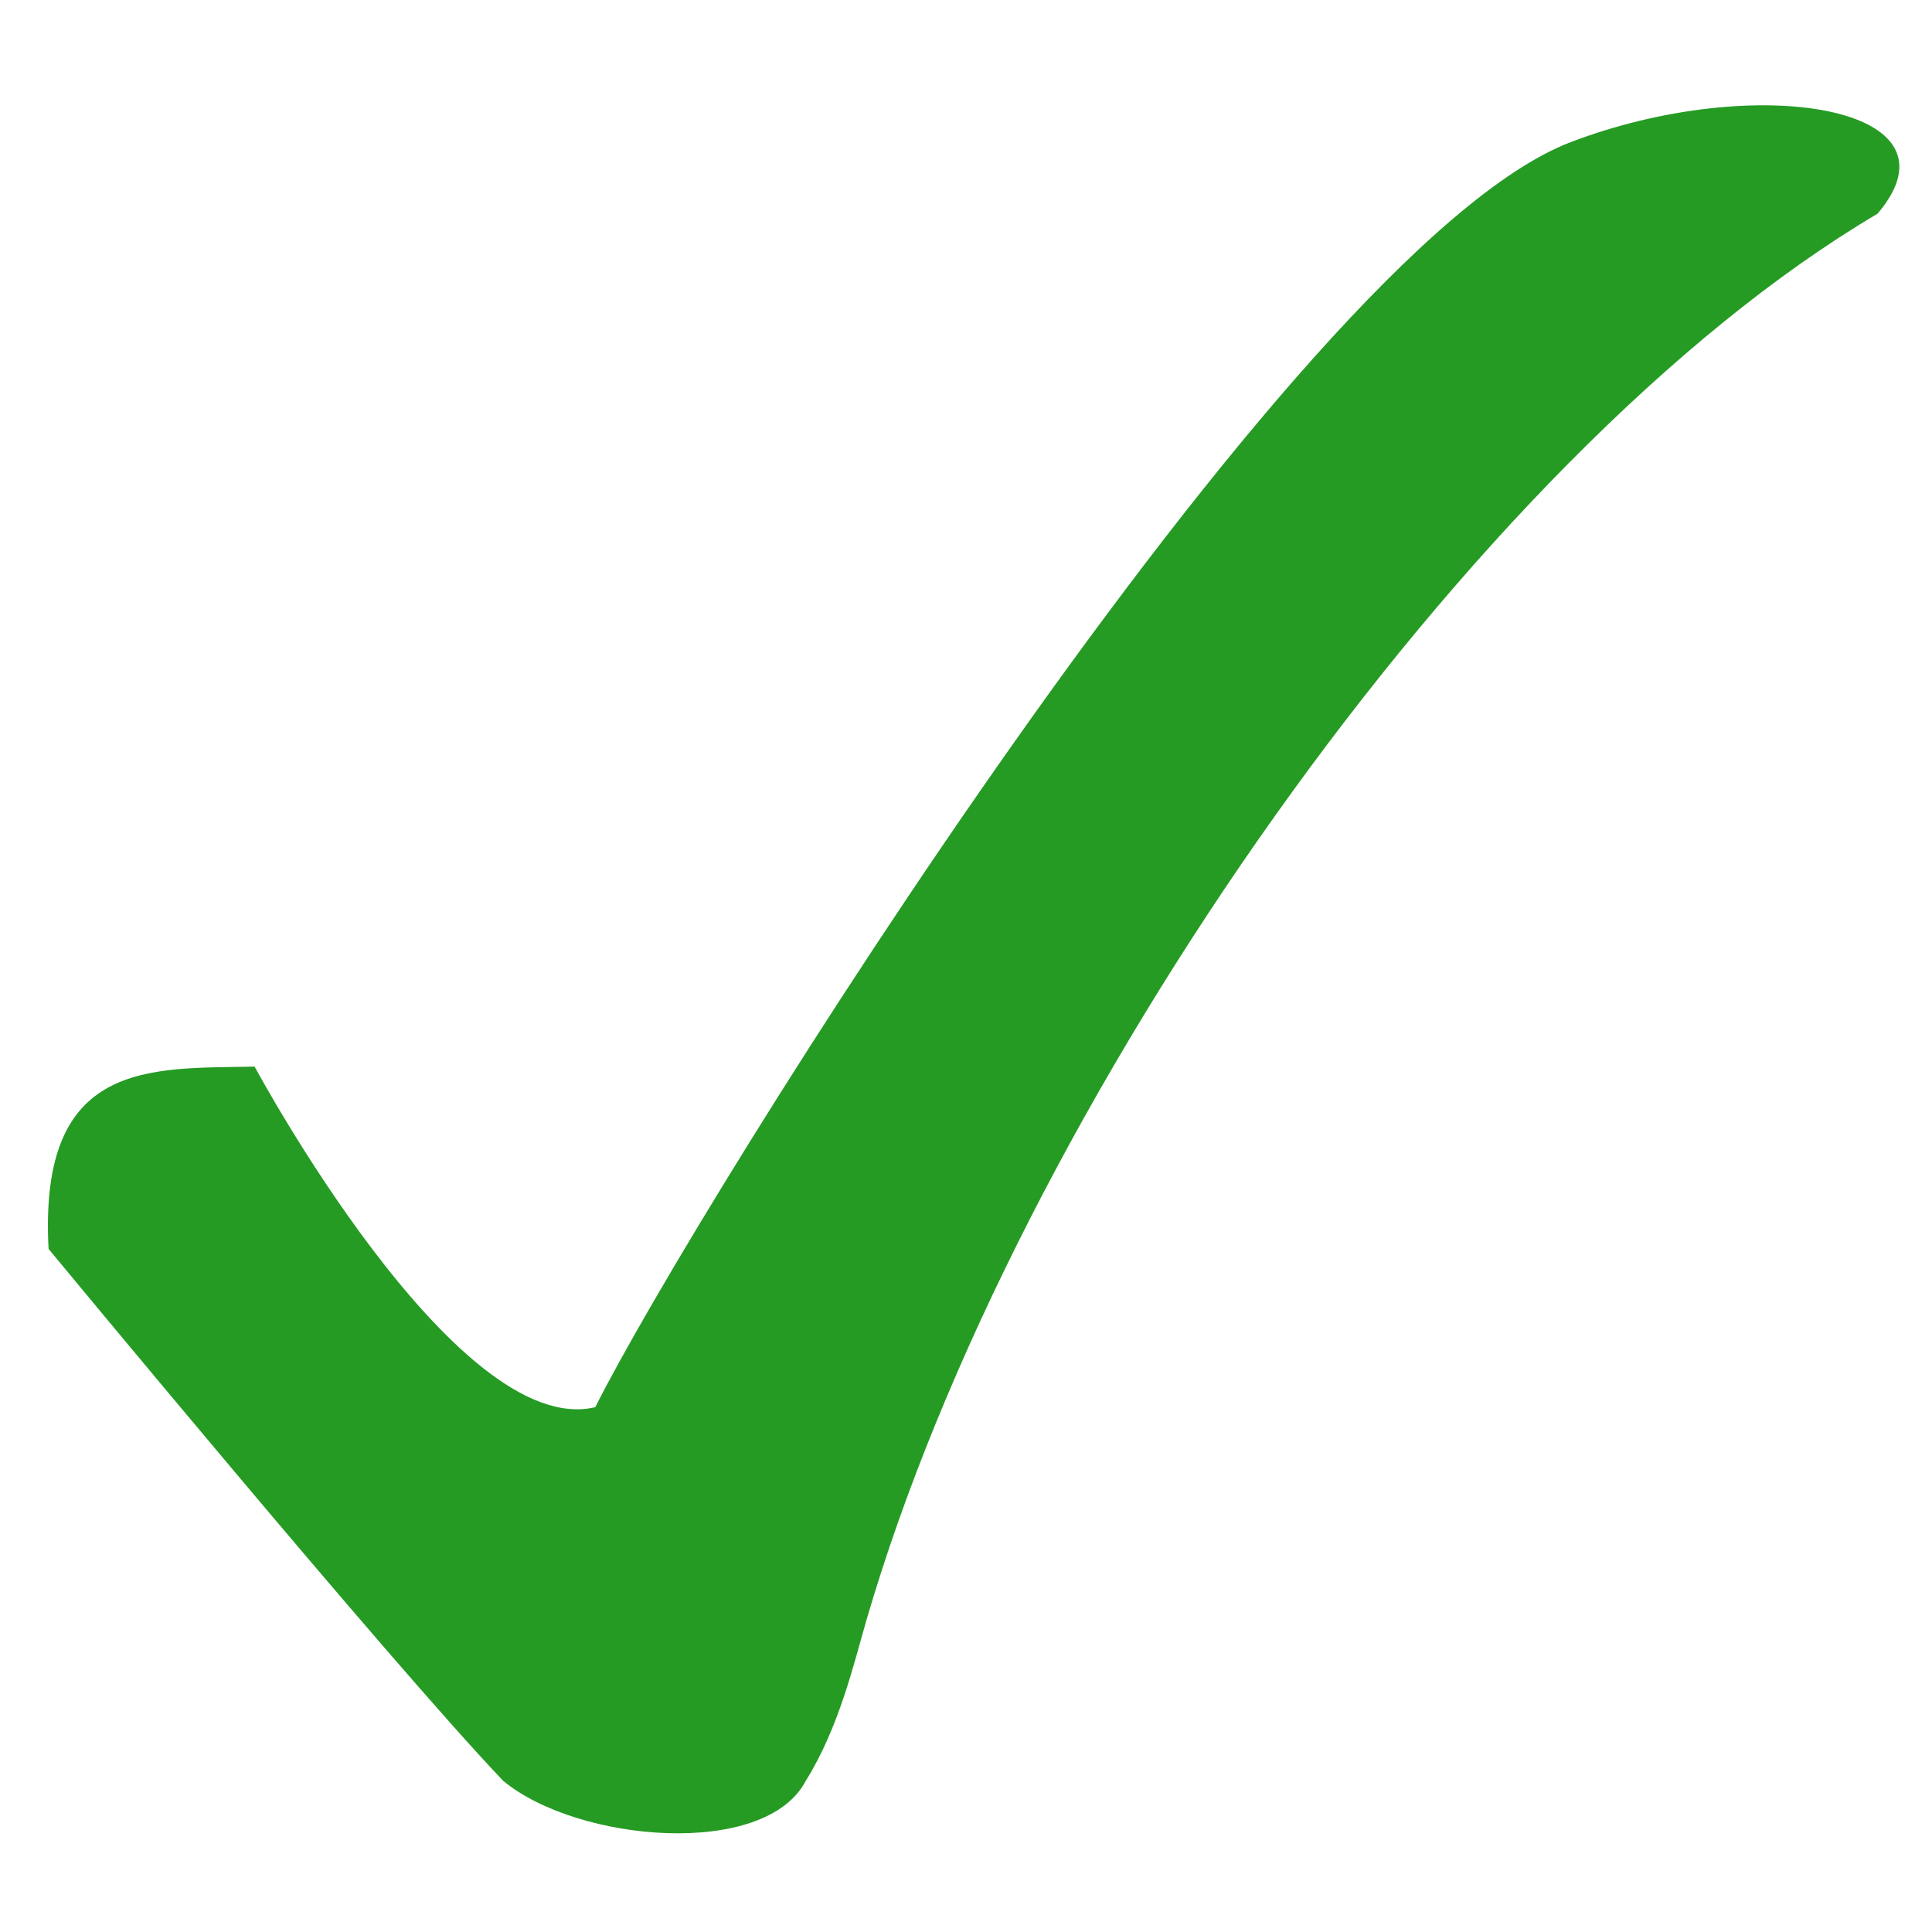
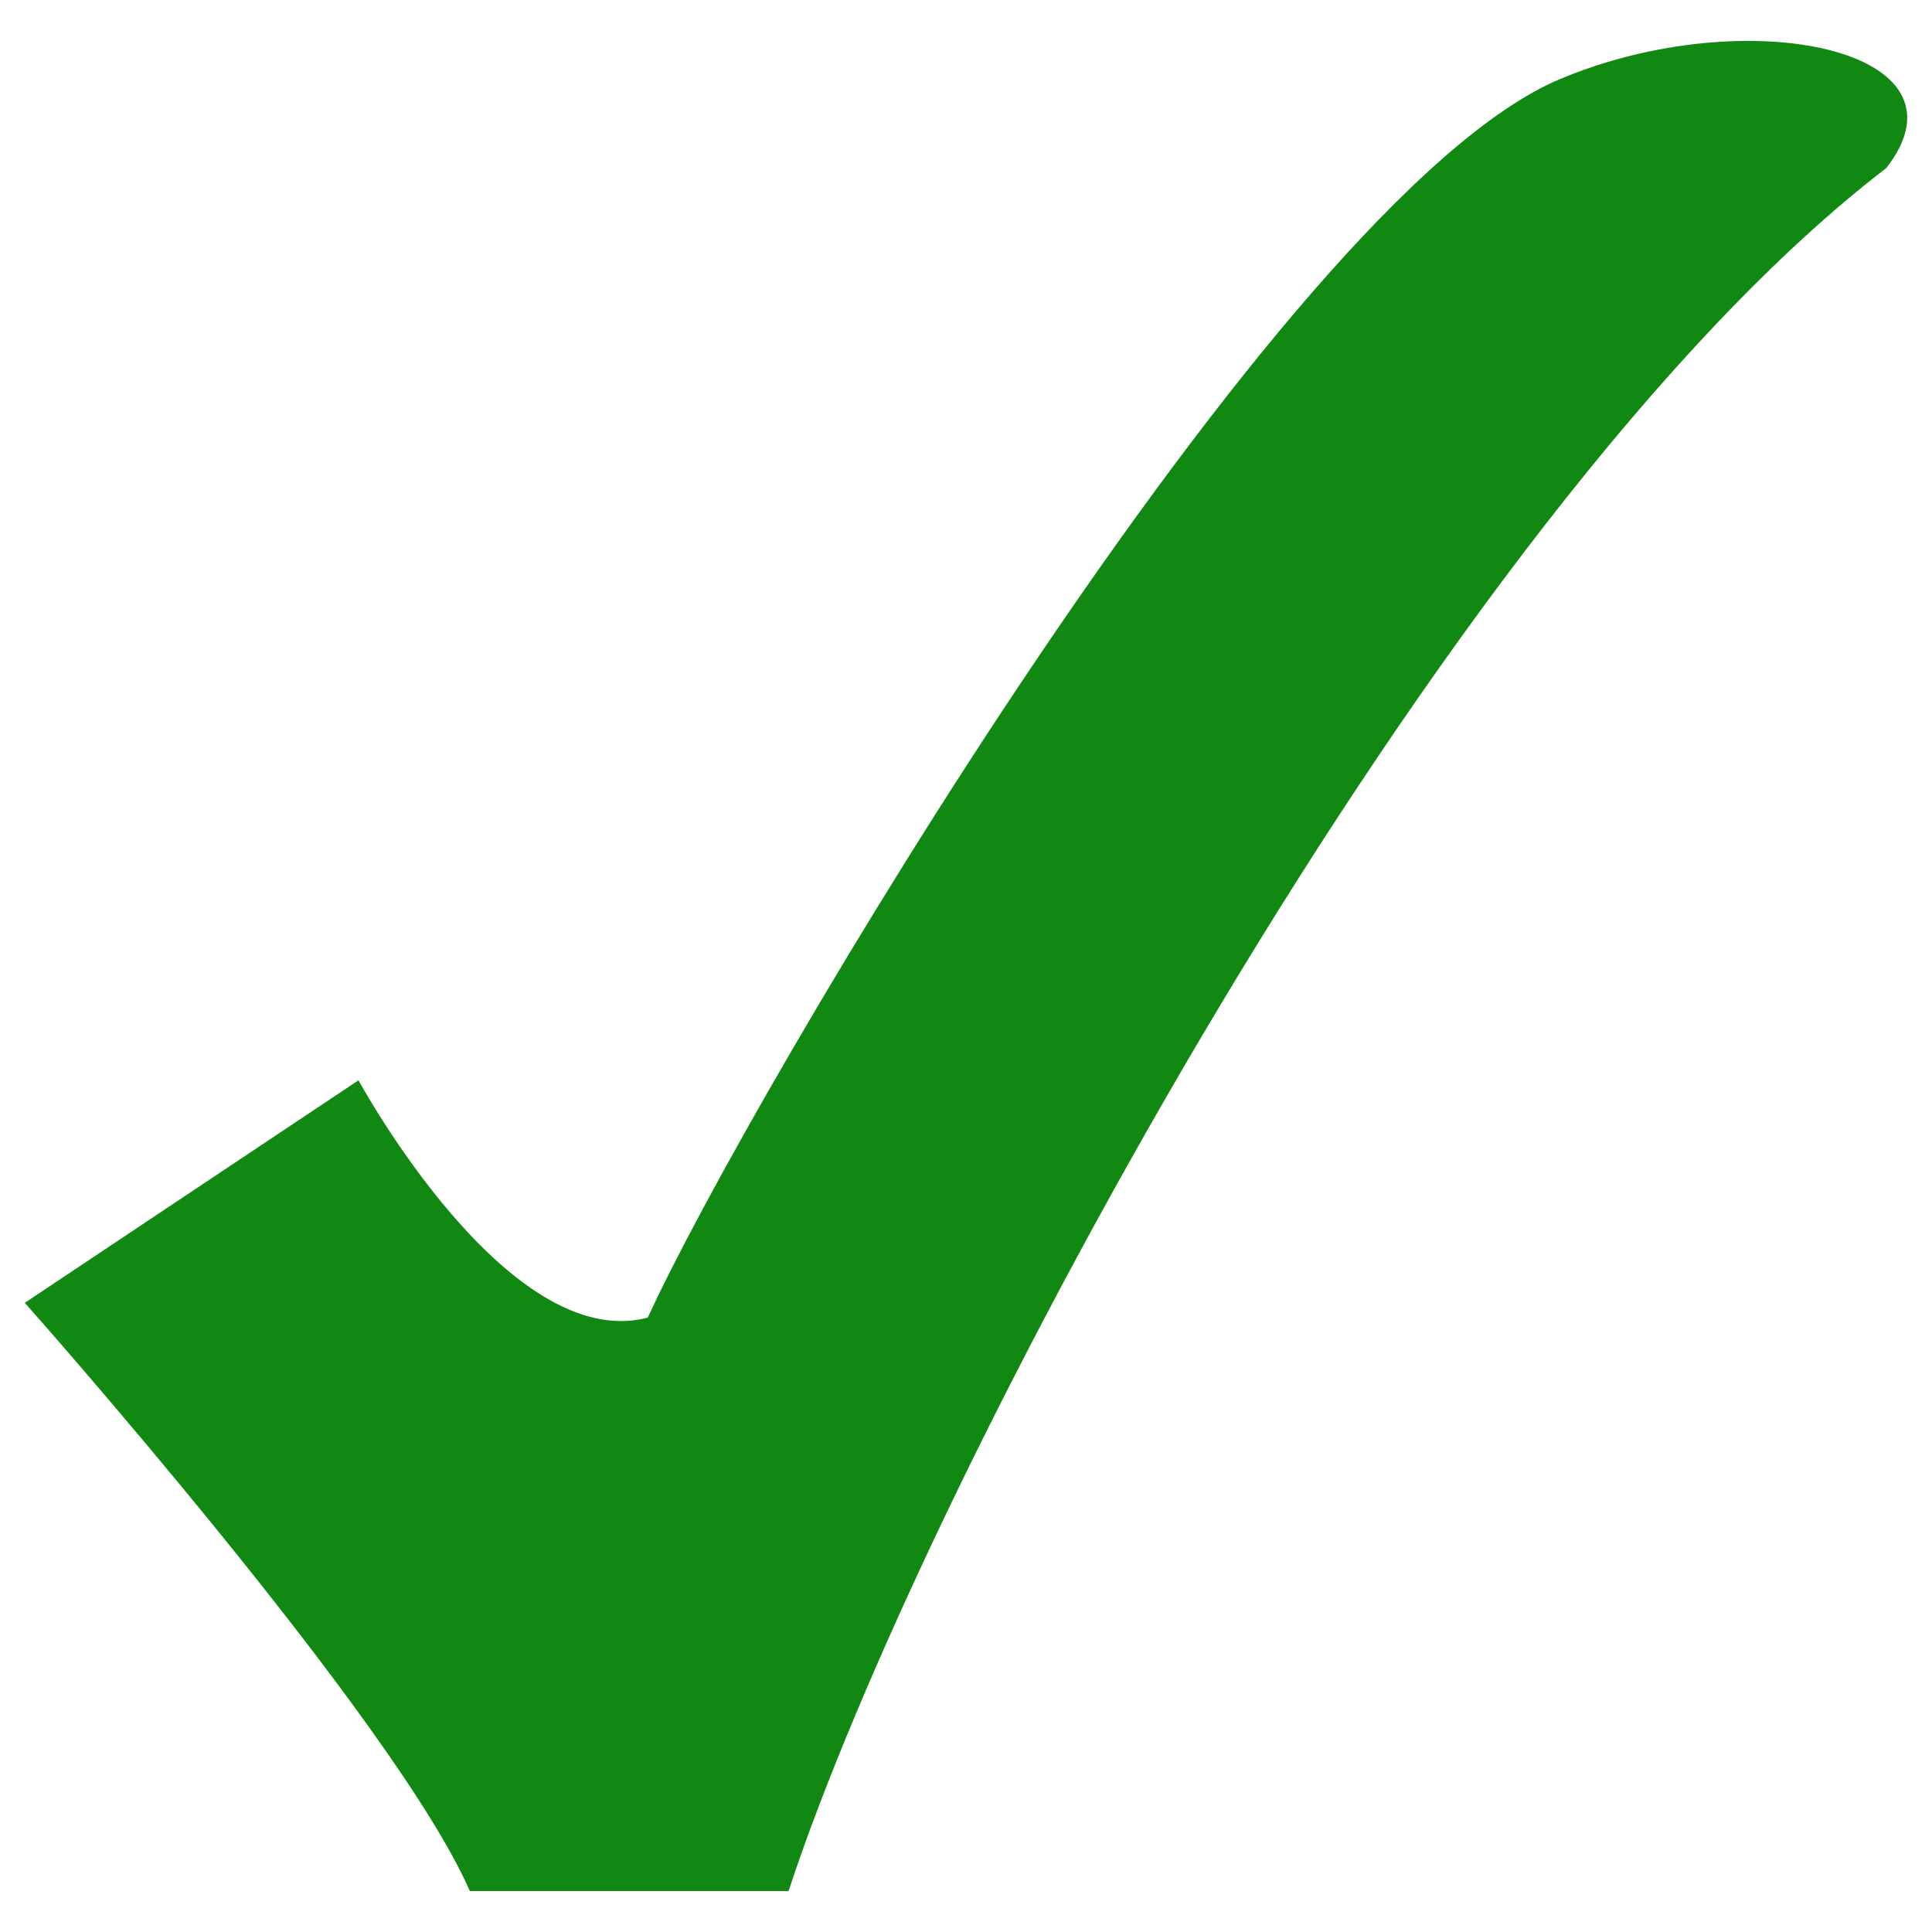
- <svg xmlns="http://www.w3.org/2000/svg" version="1.0" width="95" height="95" id="Yes_check">
-   <defs id="defs1373">
-     <linearGradient id="linearGradient2250">
-       <stop style="stop-color:#008700;stop-opacity:1" offset="0" id="stop2252" />
-       <stop style="stop-color:#006f00;stop-opacity:1" offset="1" id="stop2254" />
-     </linearGradient>
-   </defs>
-   <path d="m 2.389,61.412 c 0,0 16.747,20.272 22.353,26.154 3.649,3.027 12.878,3.834 14.88,0 1.649,-2.636 2.38,-5.835 2.992,-7.932 C 49.921,54.576 72.298,22.337 92.321,10.509 96.815,5.238 86.328,3.506 77.217,6.996 63.487,12.255 34.108,59.53 29.271,69.193 22.403,70.841 12.519,52.447 12.519,52.447 7.381,52.552 1.884,52.072 2.389,61.412 z" style="fill:#259b24;fill-opacity:1;fill-rule:evenodd;stroke:none;stroke-width:0.3;stroke-linecap:butt;stroke-linejoin:miter;stroke-miterlimit:4;stroke-opacity:1;stroke-dasharray:none" id="check" />
+ <svg xmlns="http://www.w3.org/2000/svg" width="600" height="600">
+   <path d="m7.7,404.6c0,0 115.2,129.7 138.2,182.68l99,0c41.5-126.7 202.7-429.1 340.92-535.1c28.6-36.8-43.3-52-101.35-27.62-87.5,36.7-252.5,317.2-283.3,384.64-43.7,11.5-89.8-73.7-89.84-73.7z" fill="#181" />
</svg>
